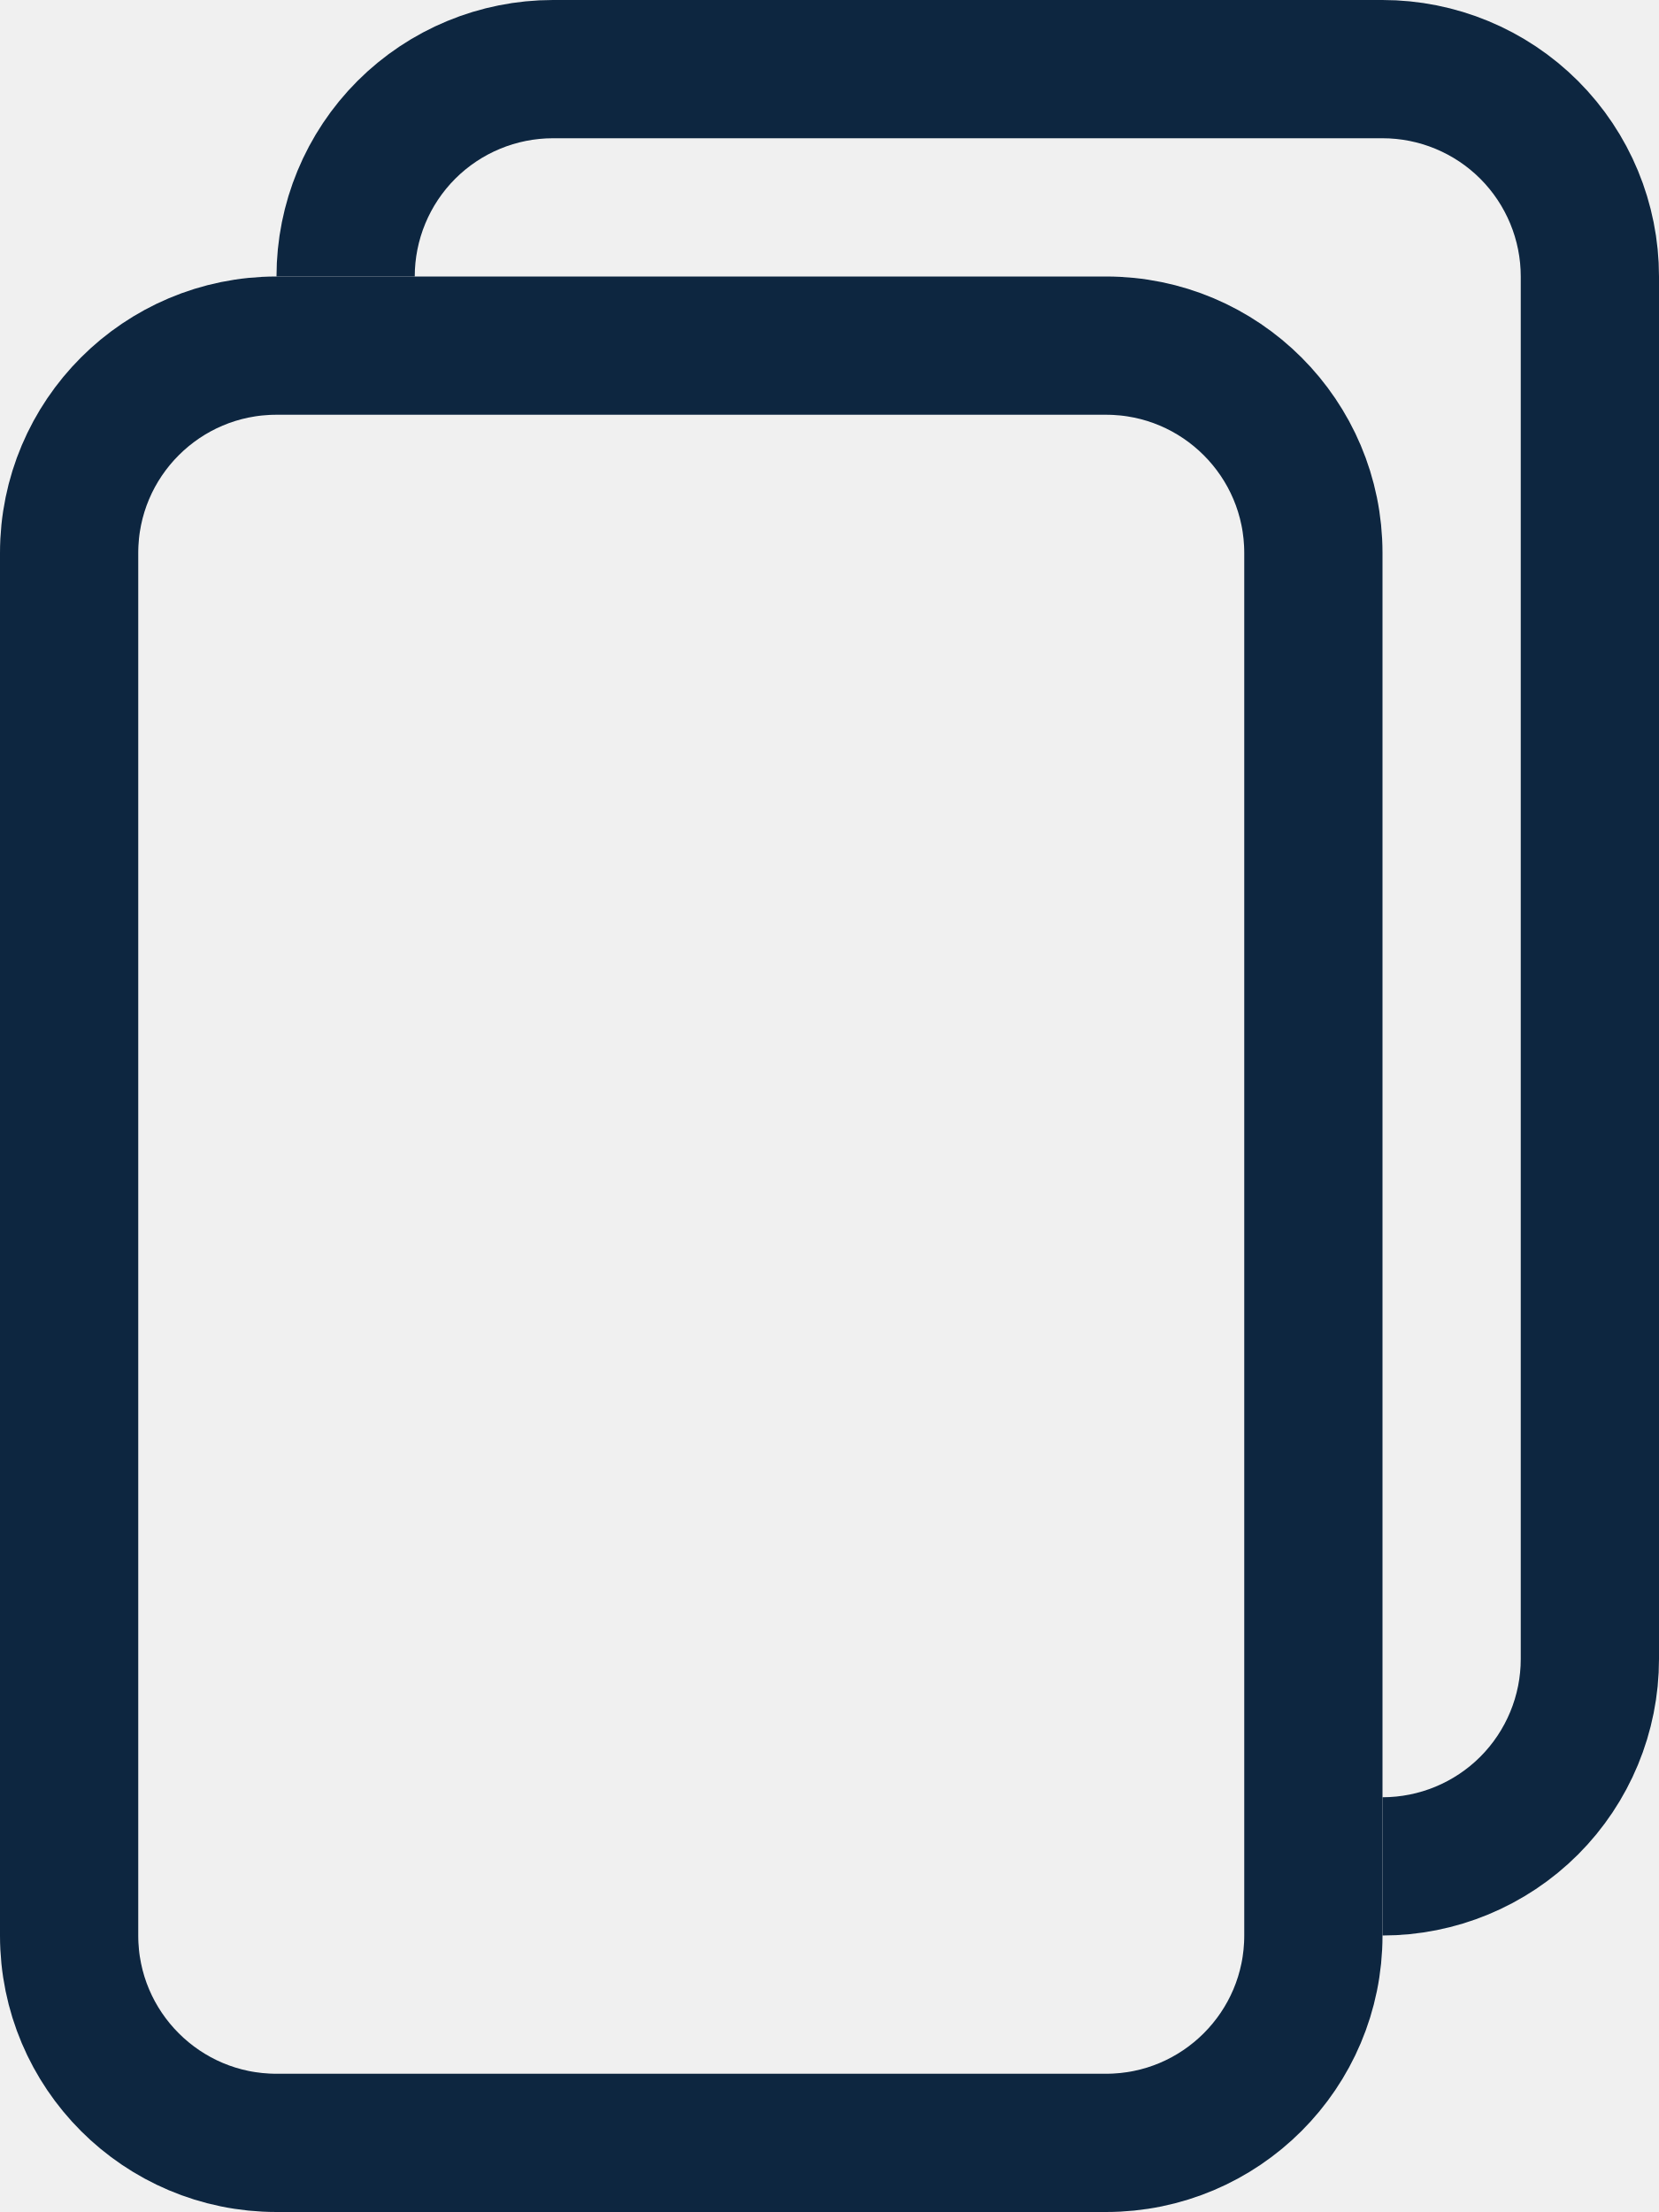
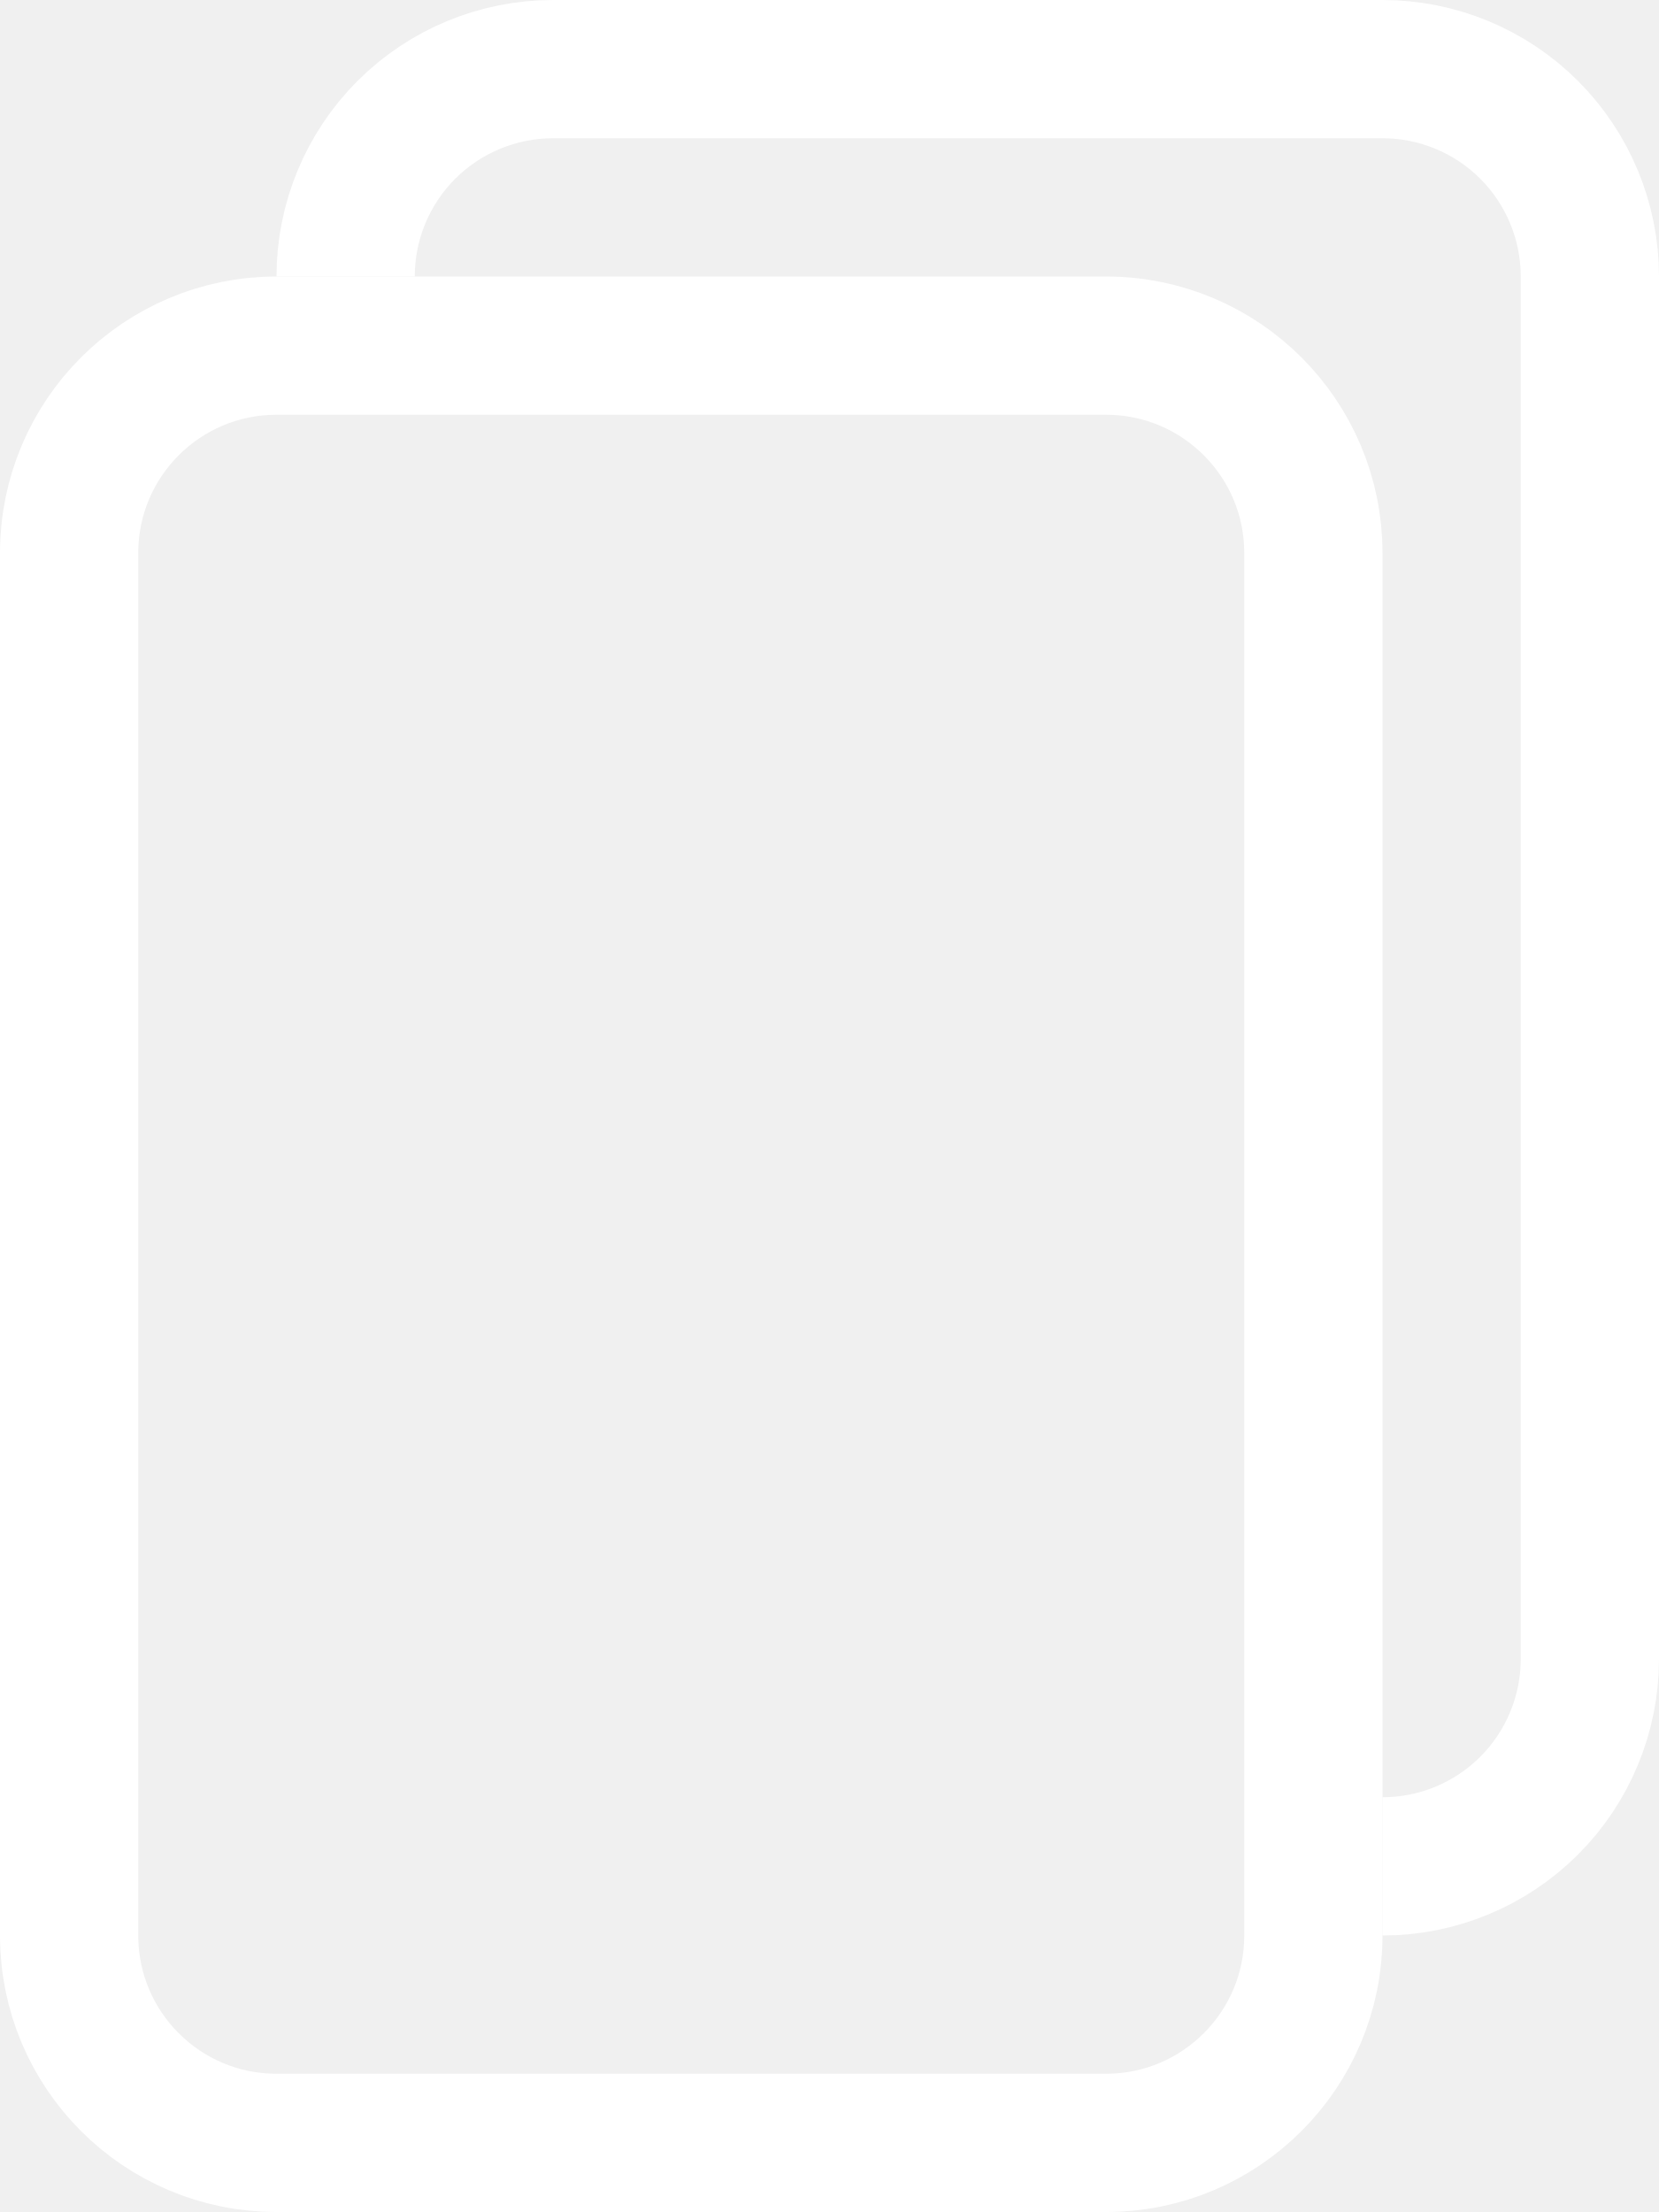
<svg xmlns="http://www.w3.org/2000/svg" width="48" height="64" viewBox="0 0 48 64" fill="none">
-   <path d="M32 10H8C4.686 10 2 12.686 2 16V56C2 59.314 4.686 62 8 62H32C35.314 62 38 59.314 38 56V16C38 12.686 35.314 10 32 10Z" stroke="#0D2640" stroke-width="4" />
-   <path d="M10 8C10 6.409 10.632 4.883 11.757 3.757C12.883 2.632 14.409 2 16 2H40C41.591 2 43.117 2.632 44.243 3.757C45.368 4.883 46 6.409 46 8V48C46 49.591 45.368 51.117 44.243 52.243C43.117 53.368 41.591 54 40 54" stroke="#0D2640" stroke-width="4" />
+   <path d="M32 10H8C4.686 10 2 12.686 2 16V56C2 59.314 4.686 62 8 62H32C35.314 62 38 59.314 38 56V16C38 12.686 35.314 10 32 10Z" stroke="white" stroke-width="4" />
+   <path d="M10 8C10 6.409 10.632 4.883 11.757 3.757C12.883 2.632 14.409 2 16 2H40C41.591 2 43.117 2.632 44.243 3.757C45.368 4.883 46 6.409 46 8V48C46 49.591 45.368 51.117 44.243 52.243C43.117 53.368 41.591 54 40 54" stroke="white" stroke-width="4" />
</svg>
